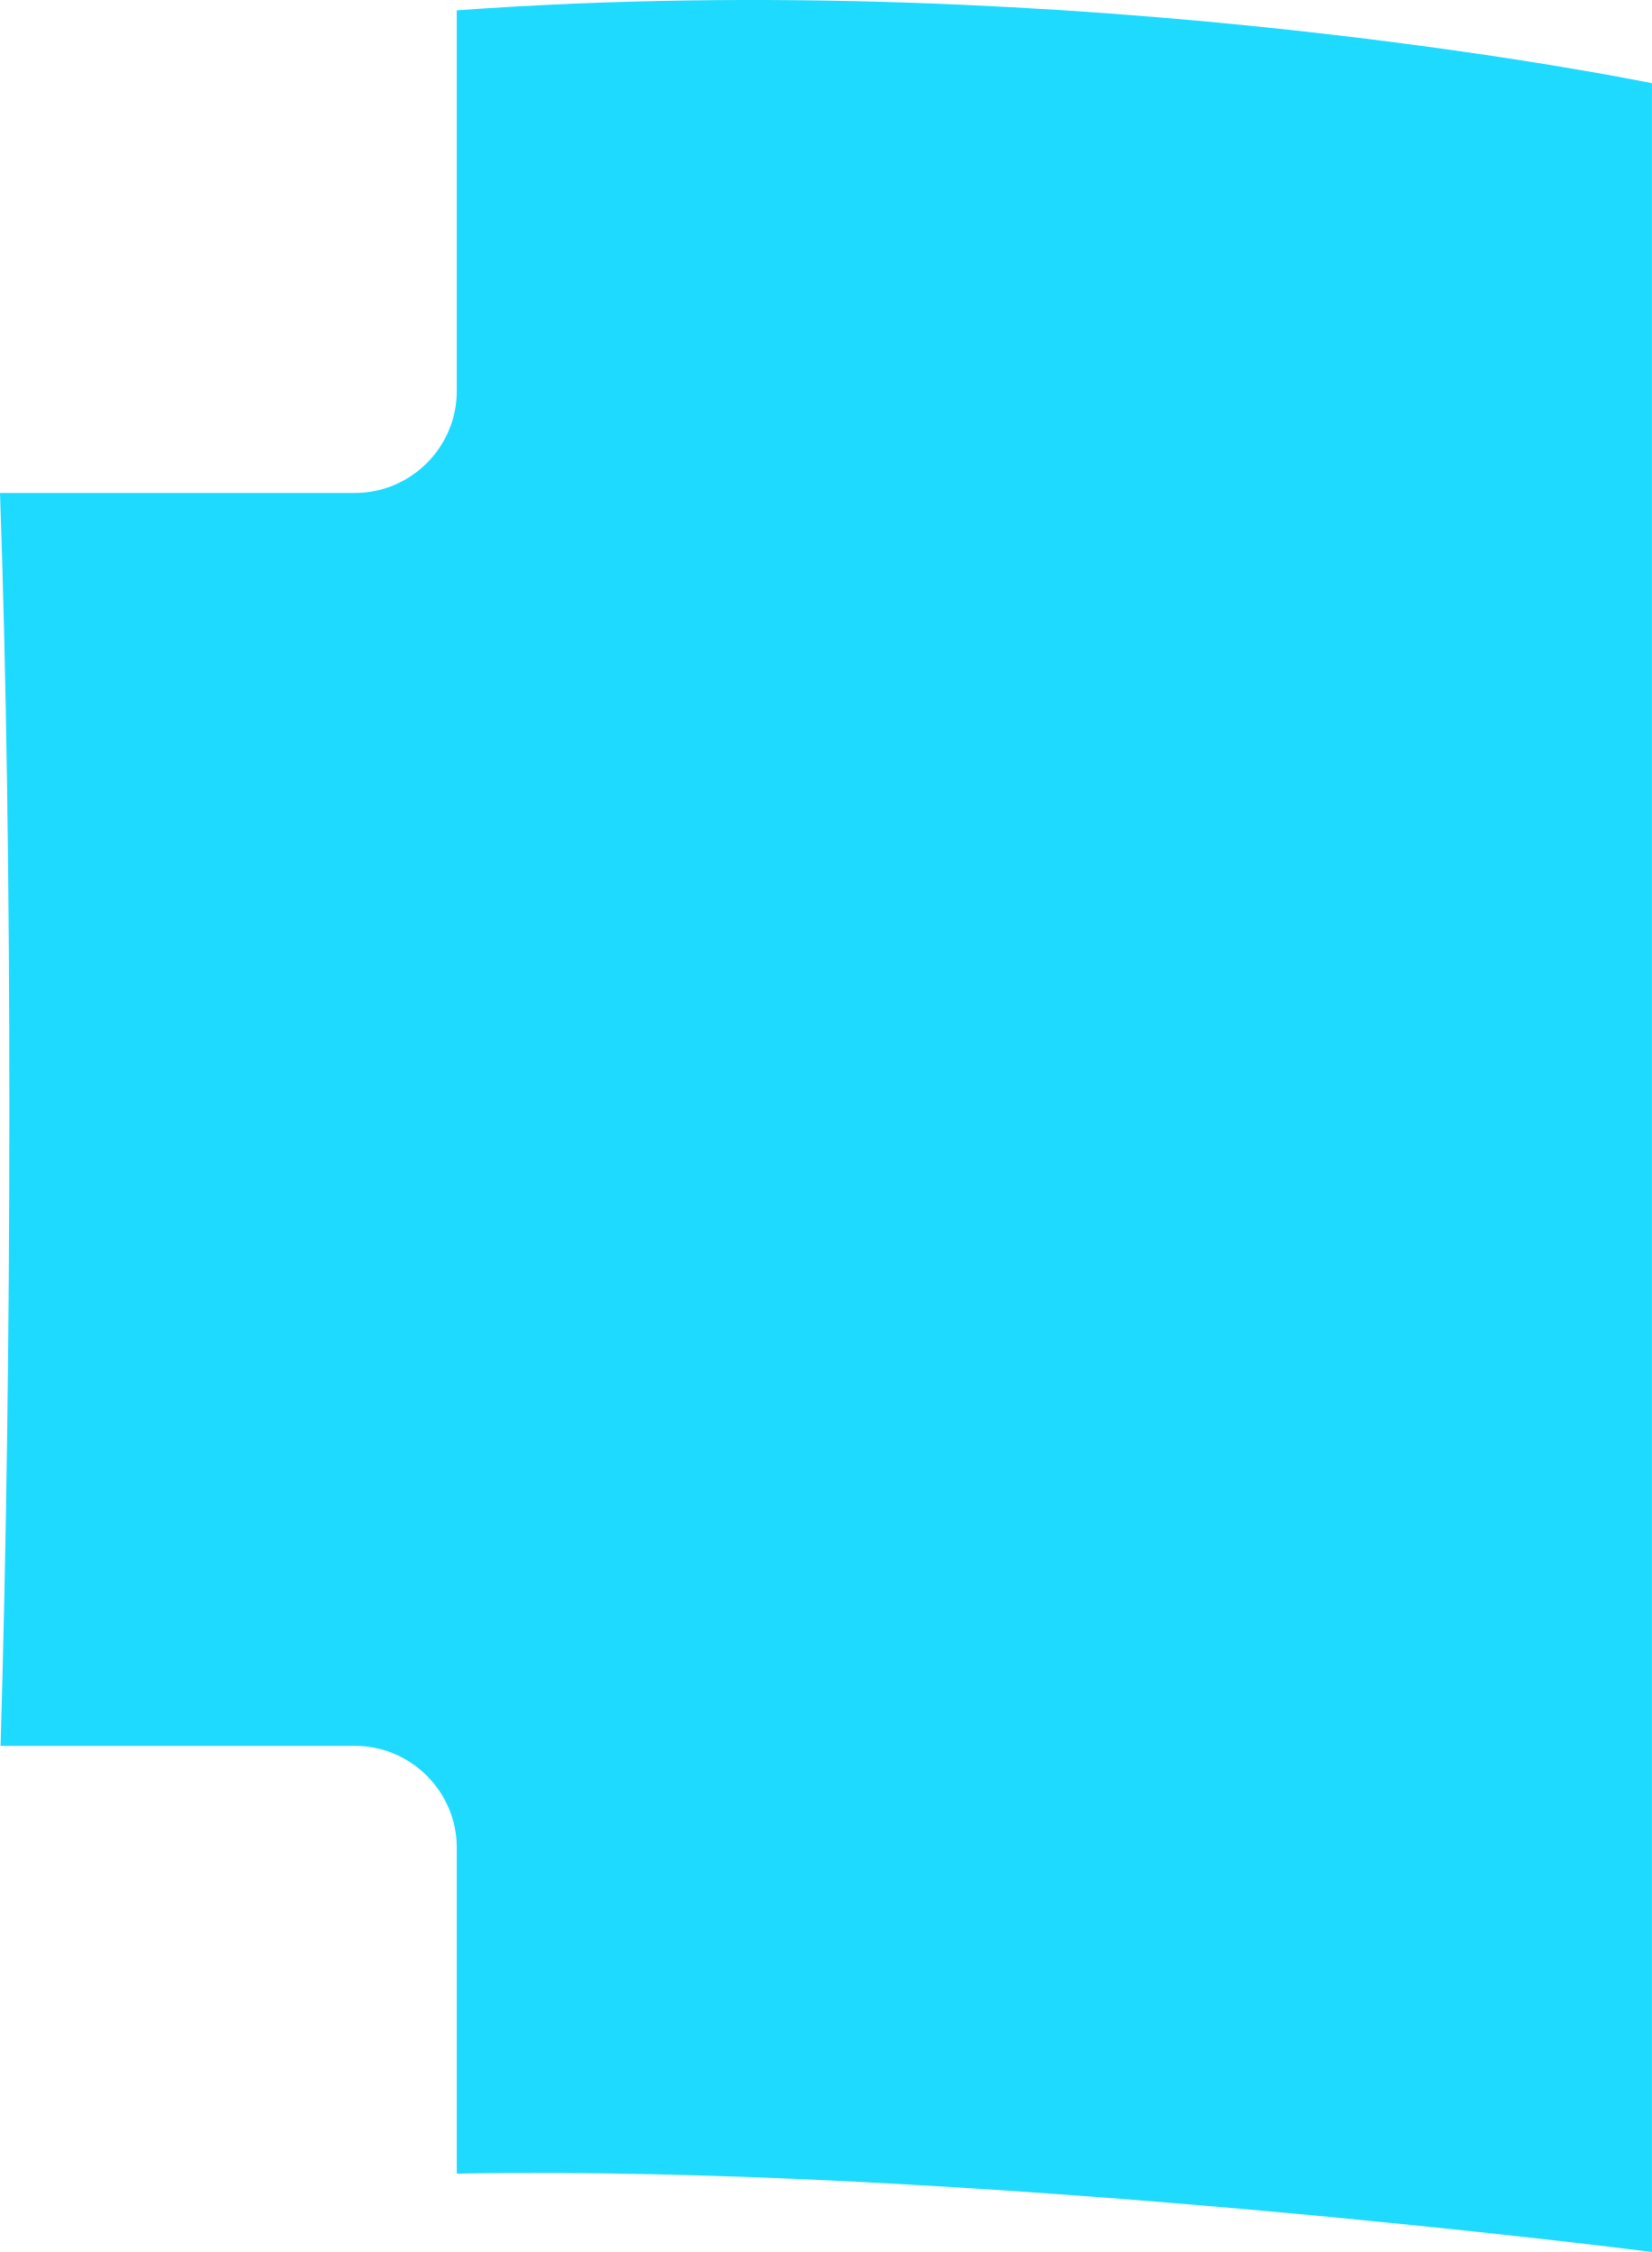
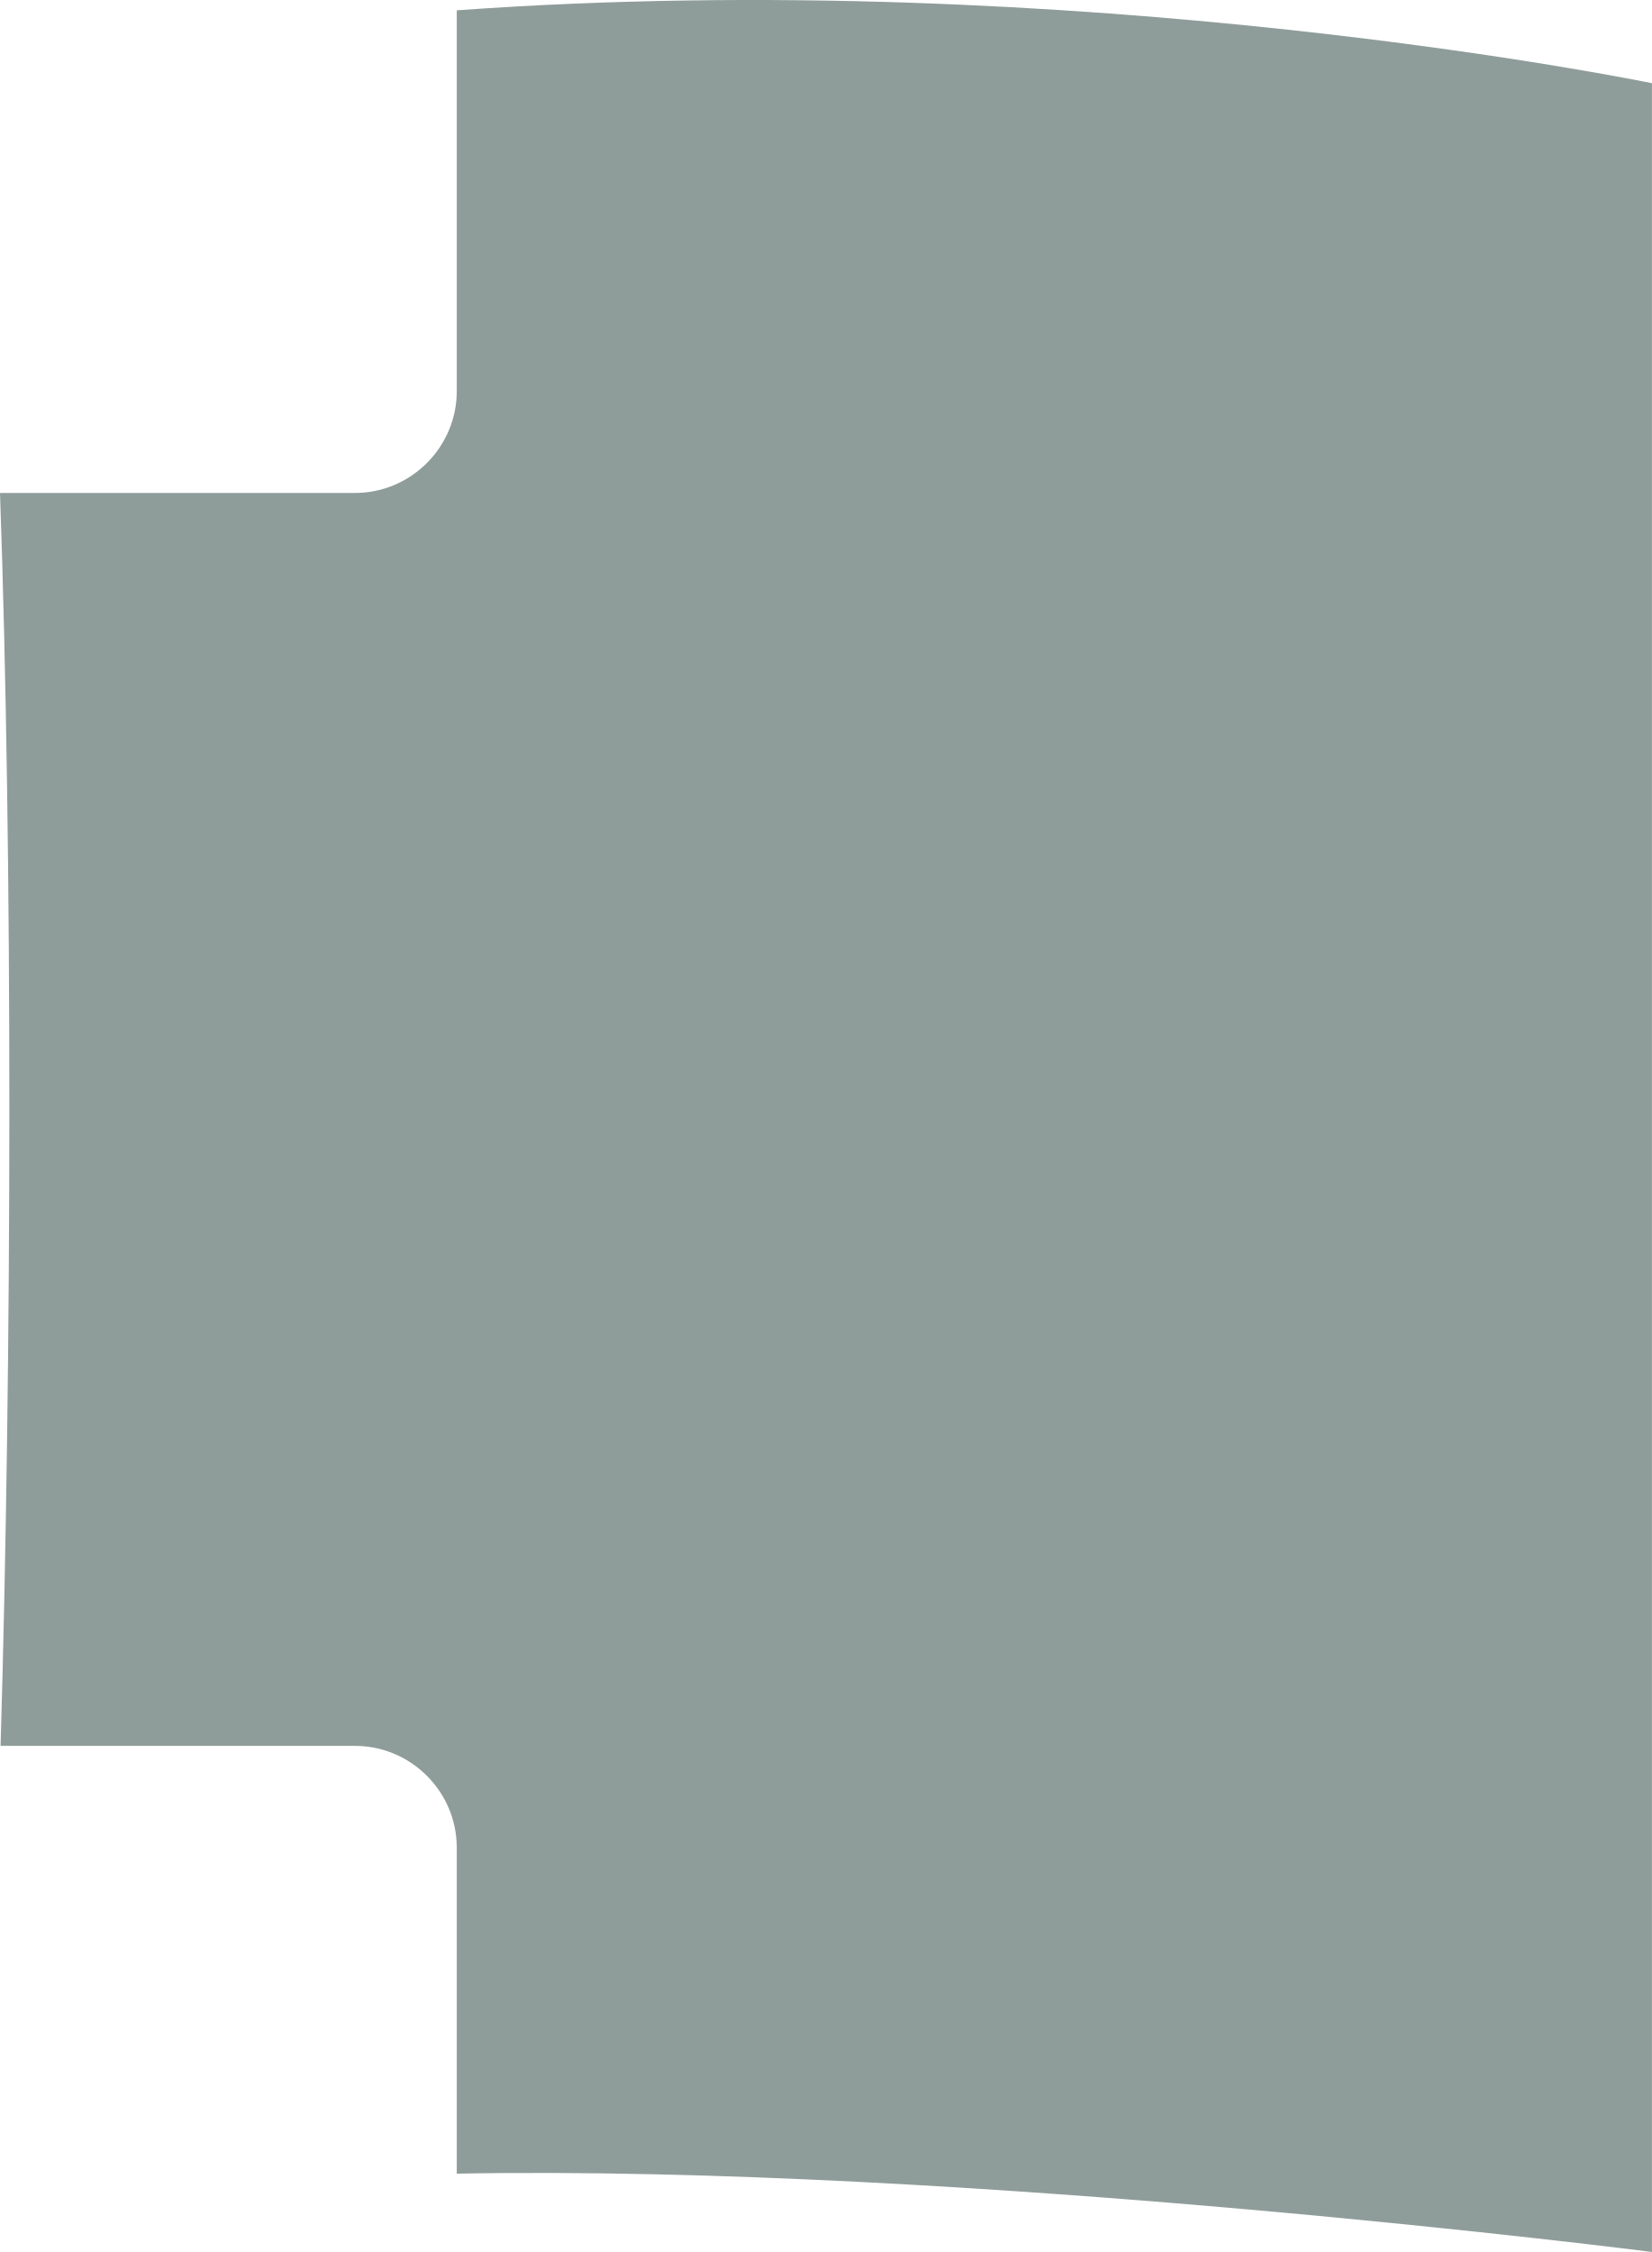
- <svg xmlns="http://www.w3.org/2000/svg" version="1.1" id="Слой_1" x="0px" y="0px" width="70.115px" height="95.58px" viewBox="0 0 70.115 95.58" enable-background="new 0 0 70.115 95.58" xml:space="preserve">
-   <path fill="#1FDAFF" d="M19.387,0.438v16.163c0,2.376-1.945,4.321-4.321,4.321H0c0.543,15.361,0.508,36.871,0.024,53.177h15.042  c2.376,0,4.321,1.944,4.321,4.321v13.835c21.649-0.404,50.728,3.324,50.728,3.324V3.532C70.115,3.532,45.933-1.482,19.387,0.438z" />
+ <svg xmlns="http://www.w3.org/2000/svg" version="1.1" id="Слой_1" x="0px" y="0px" width="70.115px" height="95.58px" viewBox="0 0 70.115 95.58" style="enable-background:new 0 0 70.115 95.58;" xml:space="preserve">
+   <path style="fill:#8F9D9A;" d="M19.387,0.438v16.163c0,2.376-1.945,4.321-4.321,4.321H0c0.543,15.361,0.508,36.871,0.024,53.177  h15.042c2.376,0,4.321,1.944,4.321,4.321v13.835c21.648-0.404,50.728,3.324,50.728,3.324V3.532  C70.115,3.532,45.933-1.482,19.387,0.438z" />
</svg>
